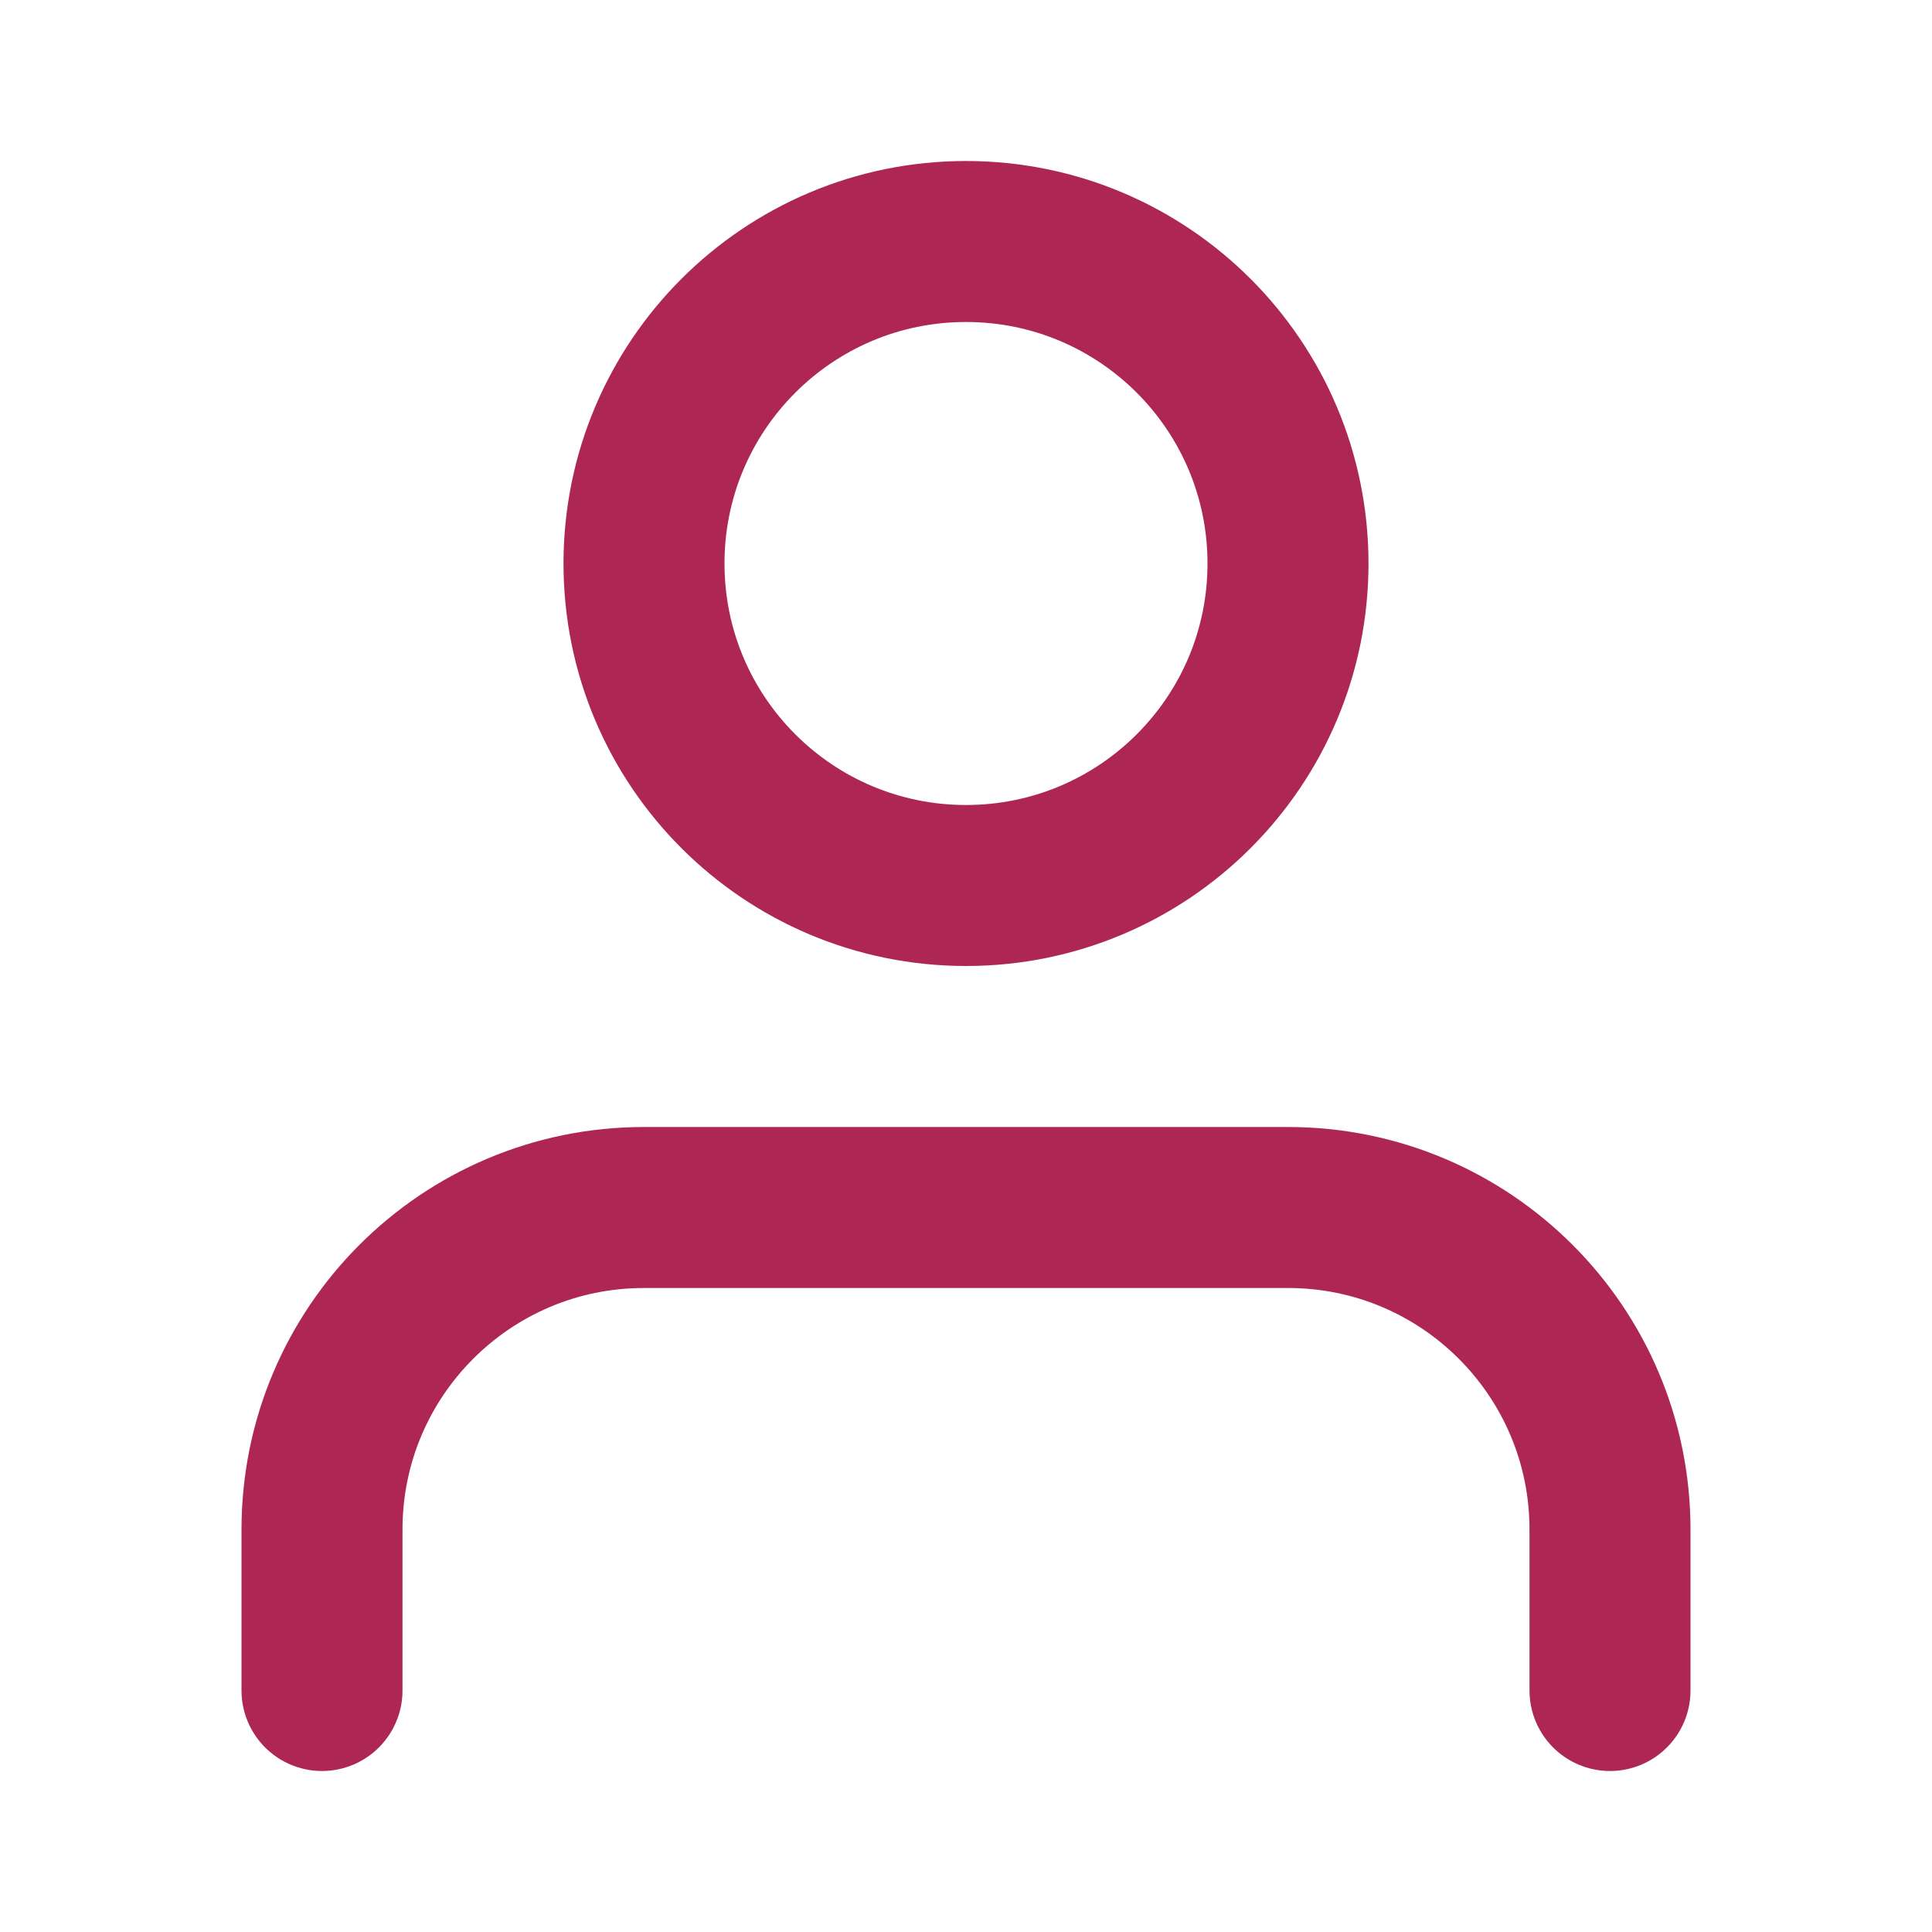
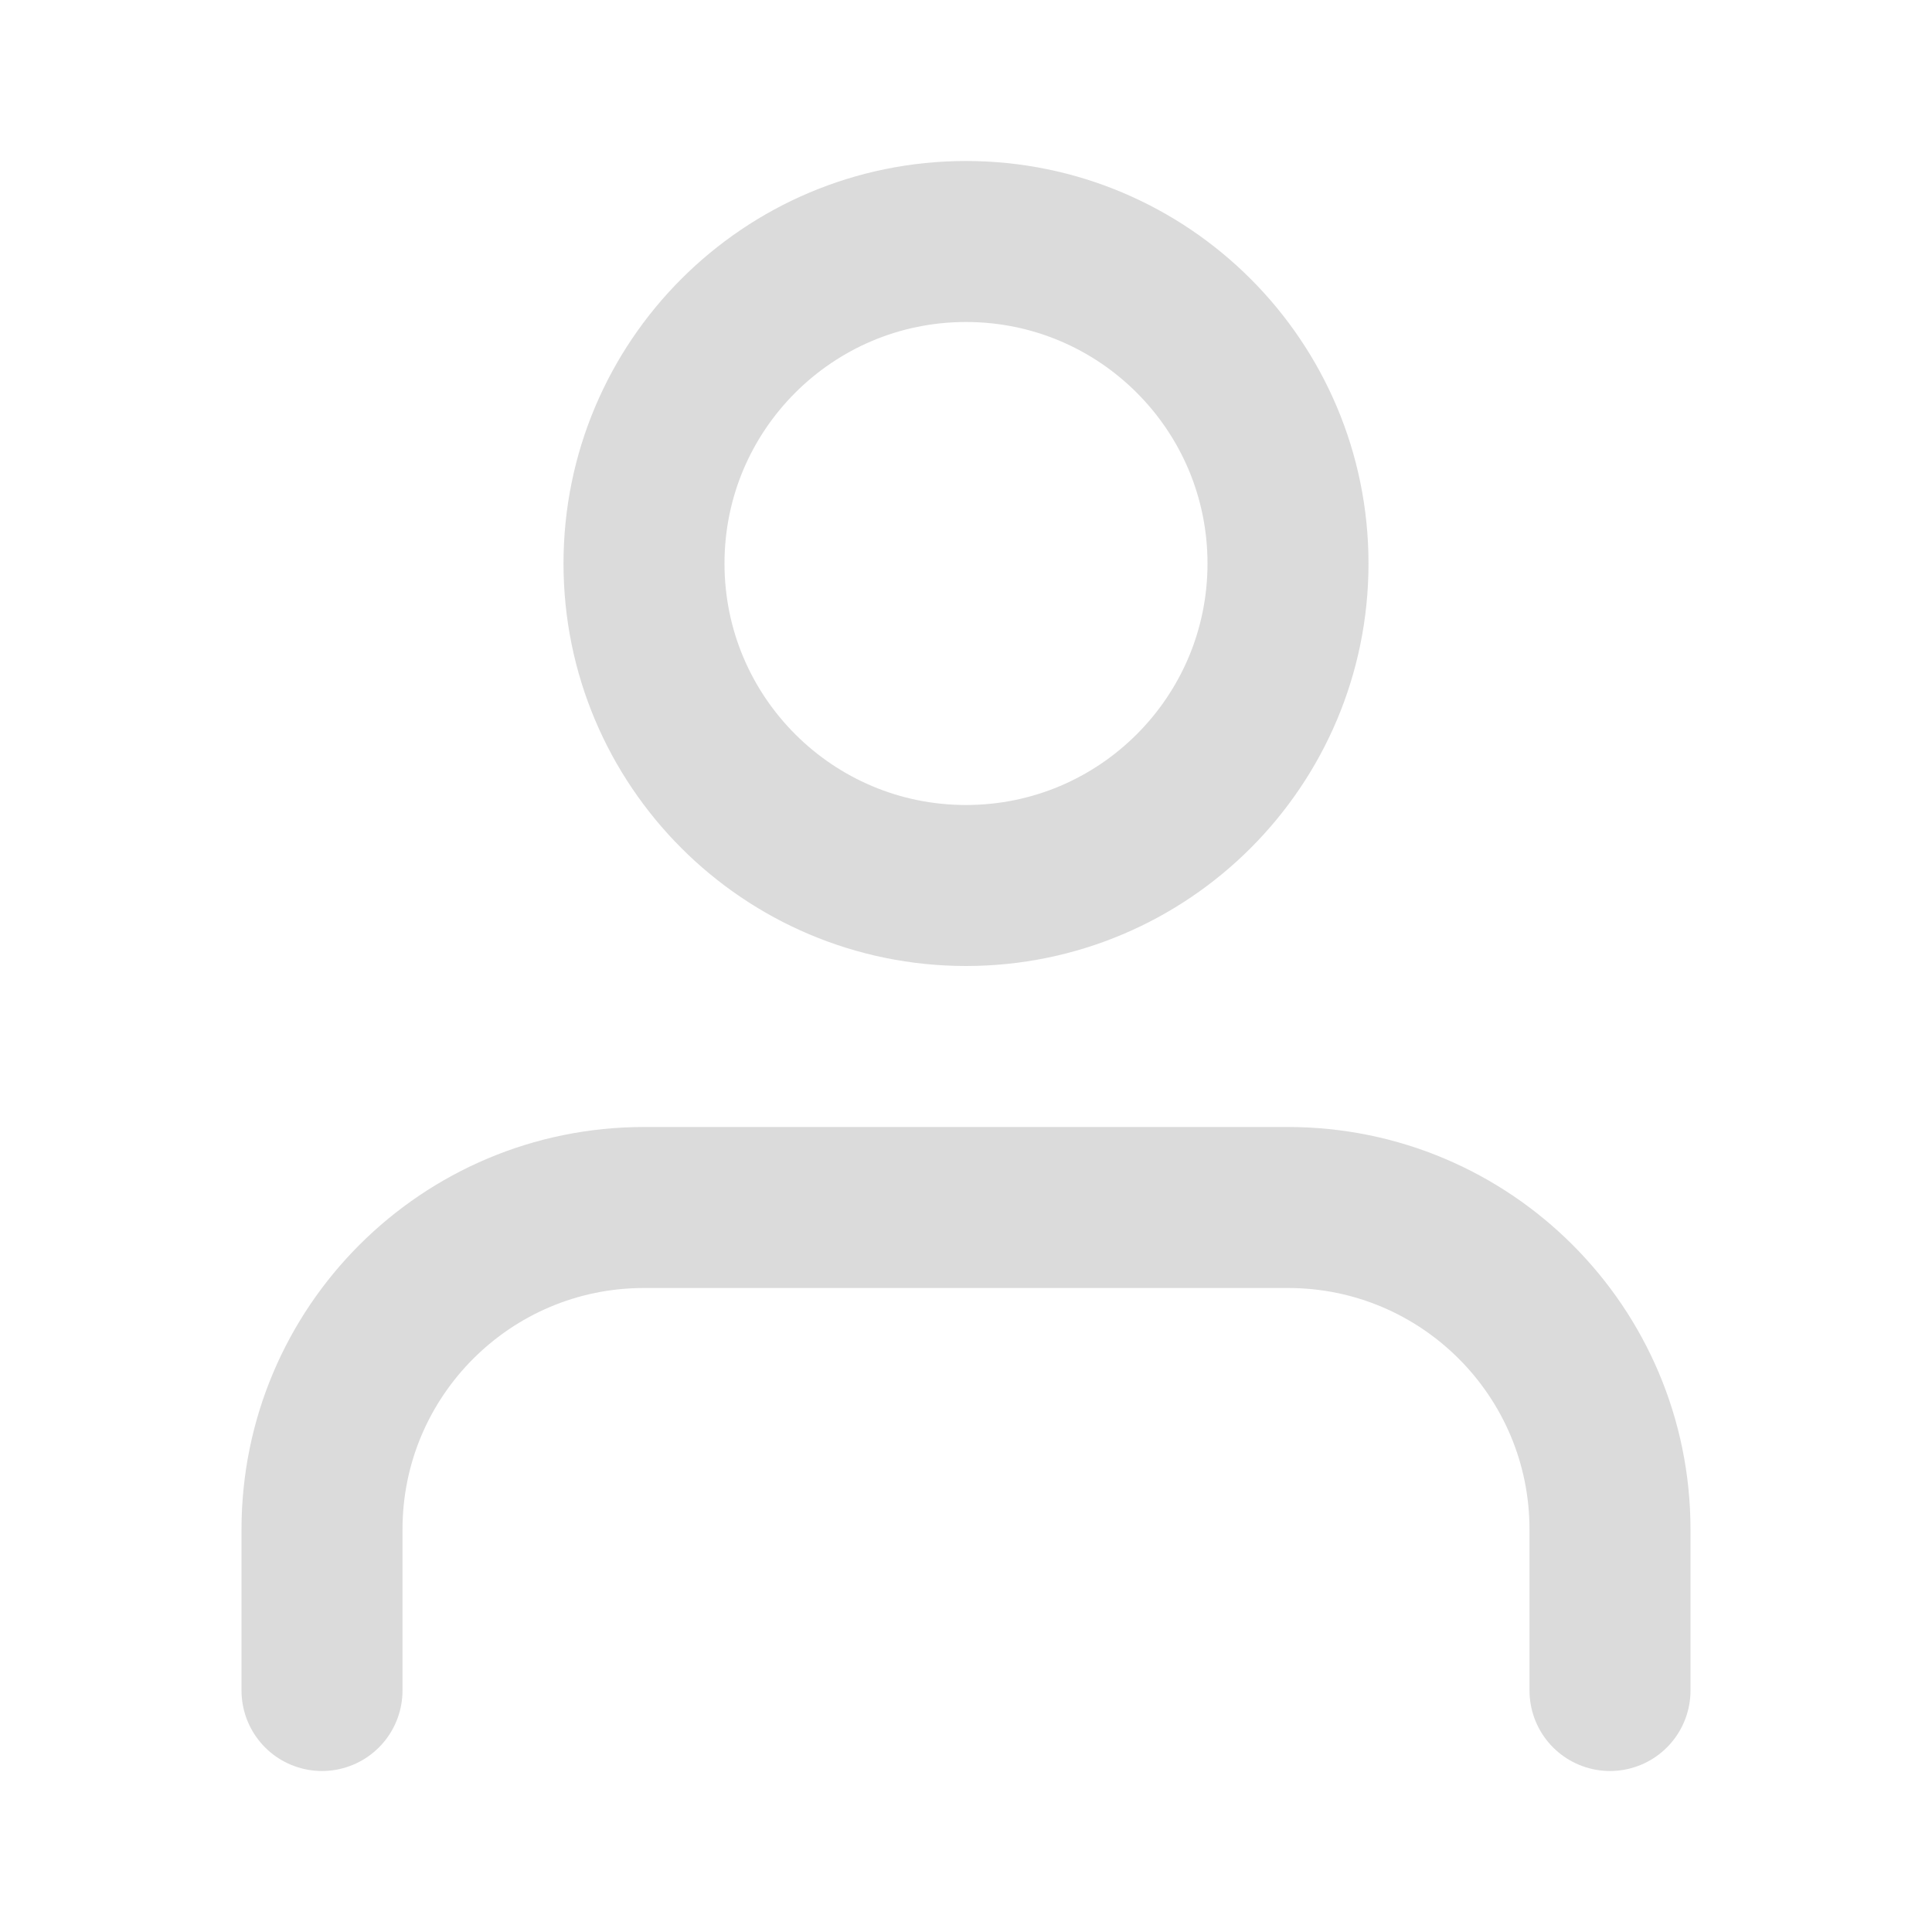
- <svg xmlns="http://www.w3.org/2000/svg" width="32" height="32" viewBox="0 0 24 24" fill="none" stroke="#ae2754" stroke-width="2" stroke-linecap="round" stroke-linejoin="round" class="feather feather-user">
+ <svg xmlns="http://www.w3.org/2000/svg" width="28" height="28" viewBox="0 0 24 24" fill="none" stroke="#dbdbdb" stroke-width="2" stroke-linecap="round" stroke-linejoin="round" class="feather feather-user">
  <path d="M20 21v-2a4 4 0 0 0-4-4H8a4 4 0 0 0-4 4v2" />
  <circle cx="12" cy="7" r="4" />
</svg>
